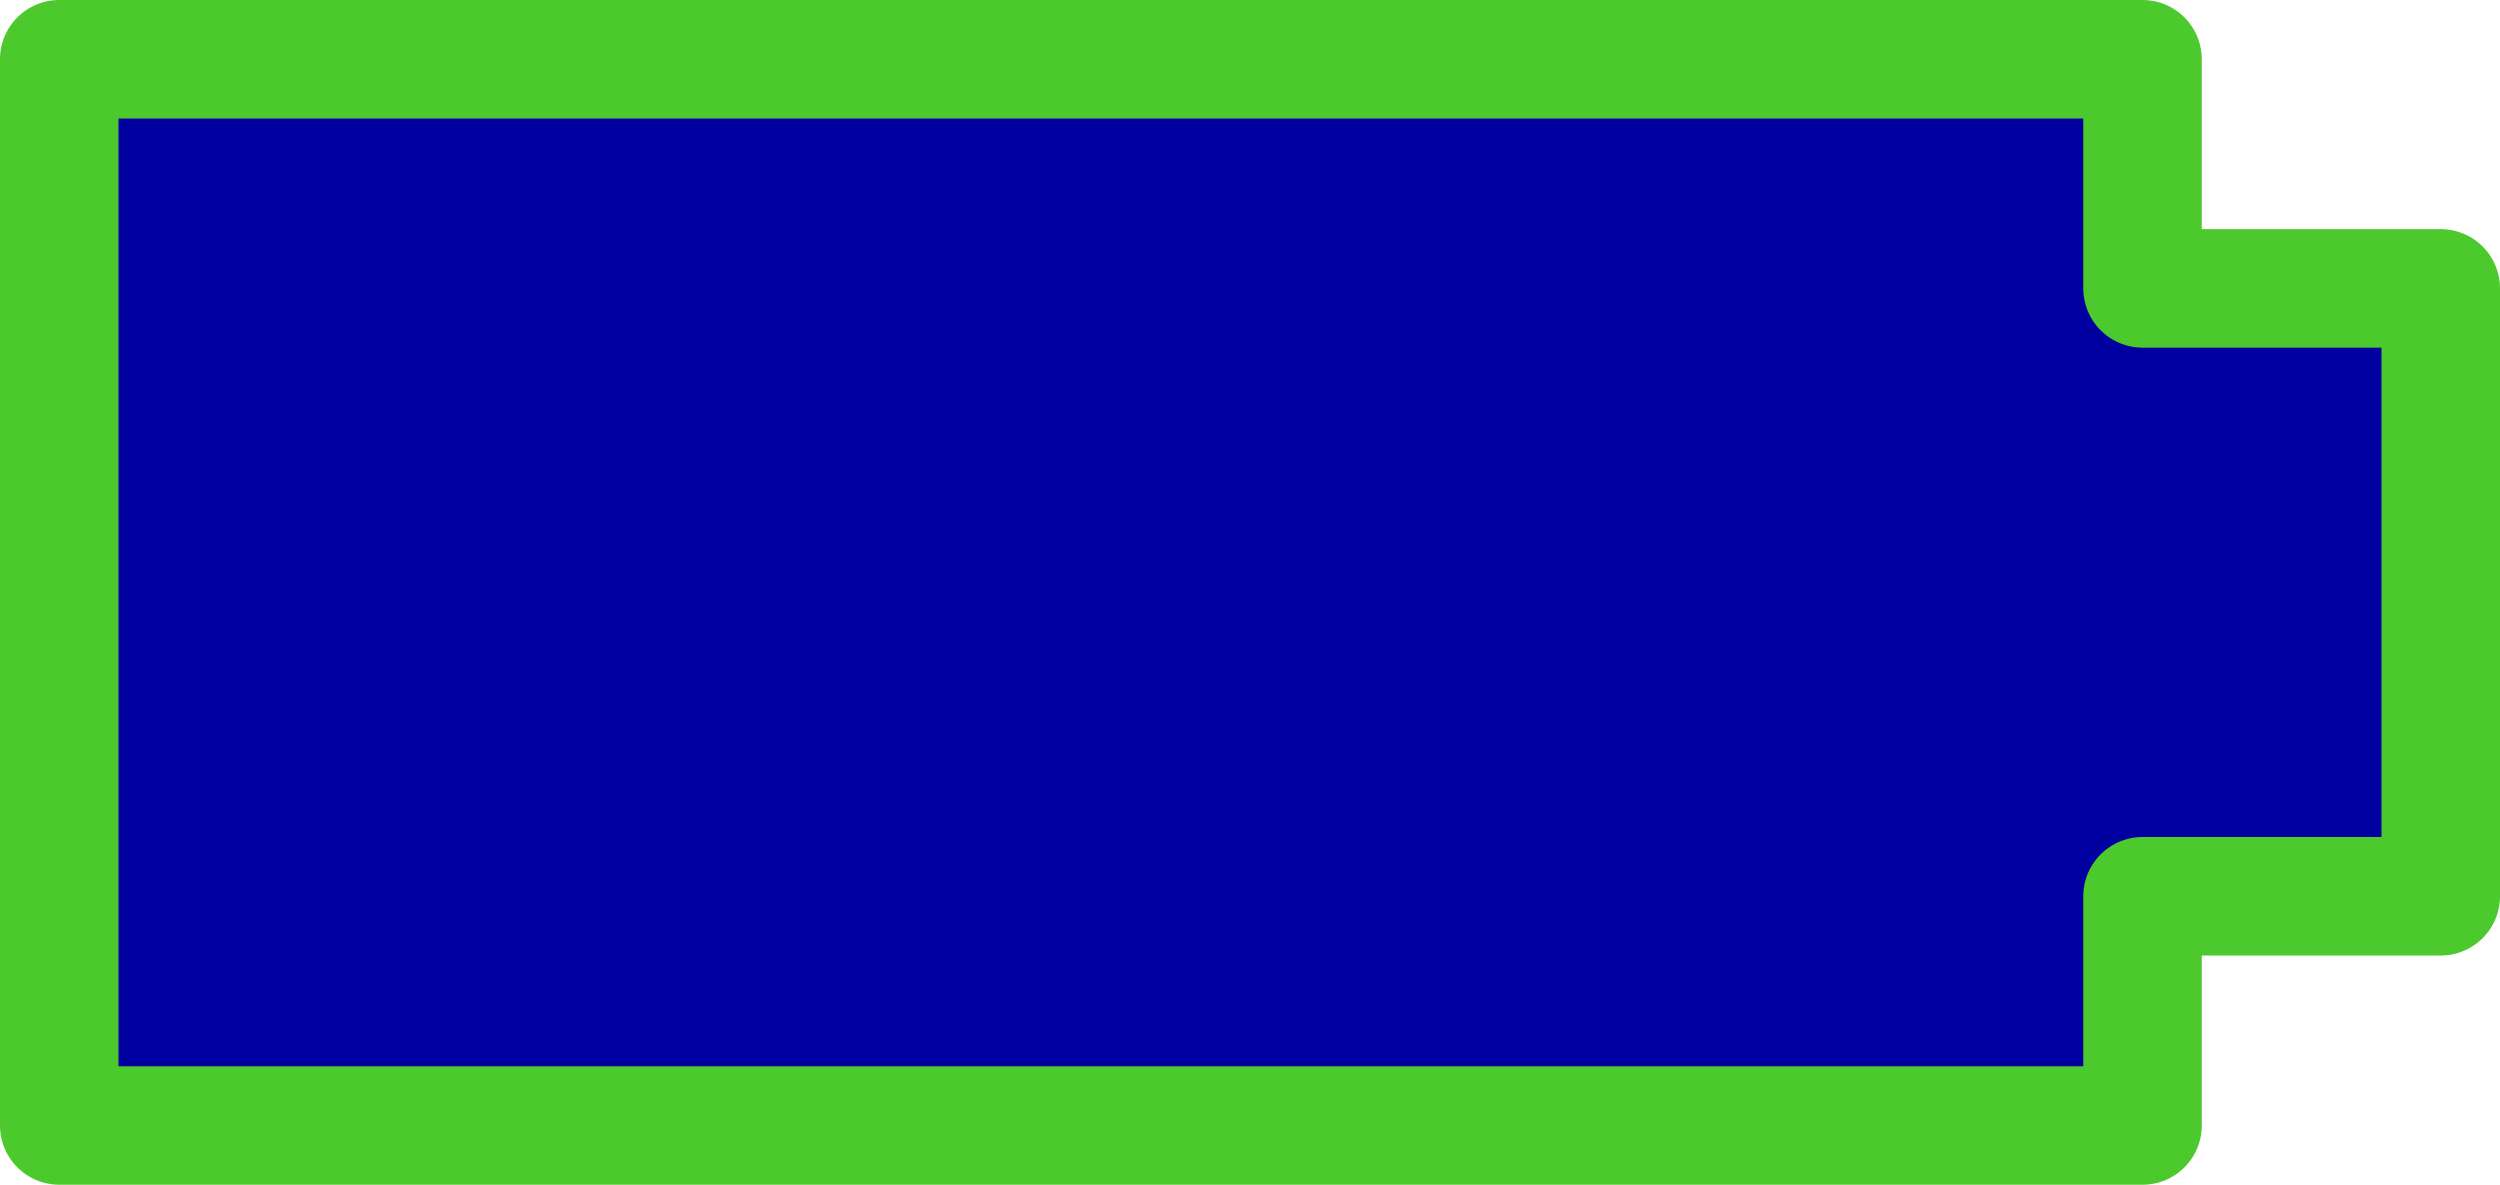
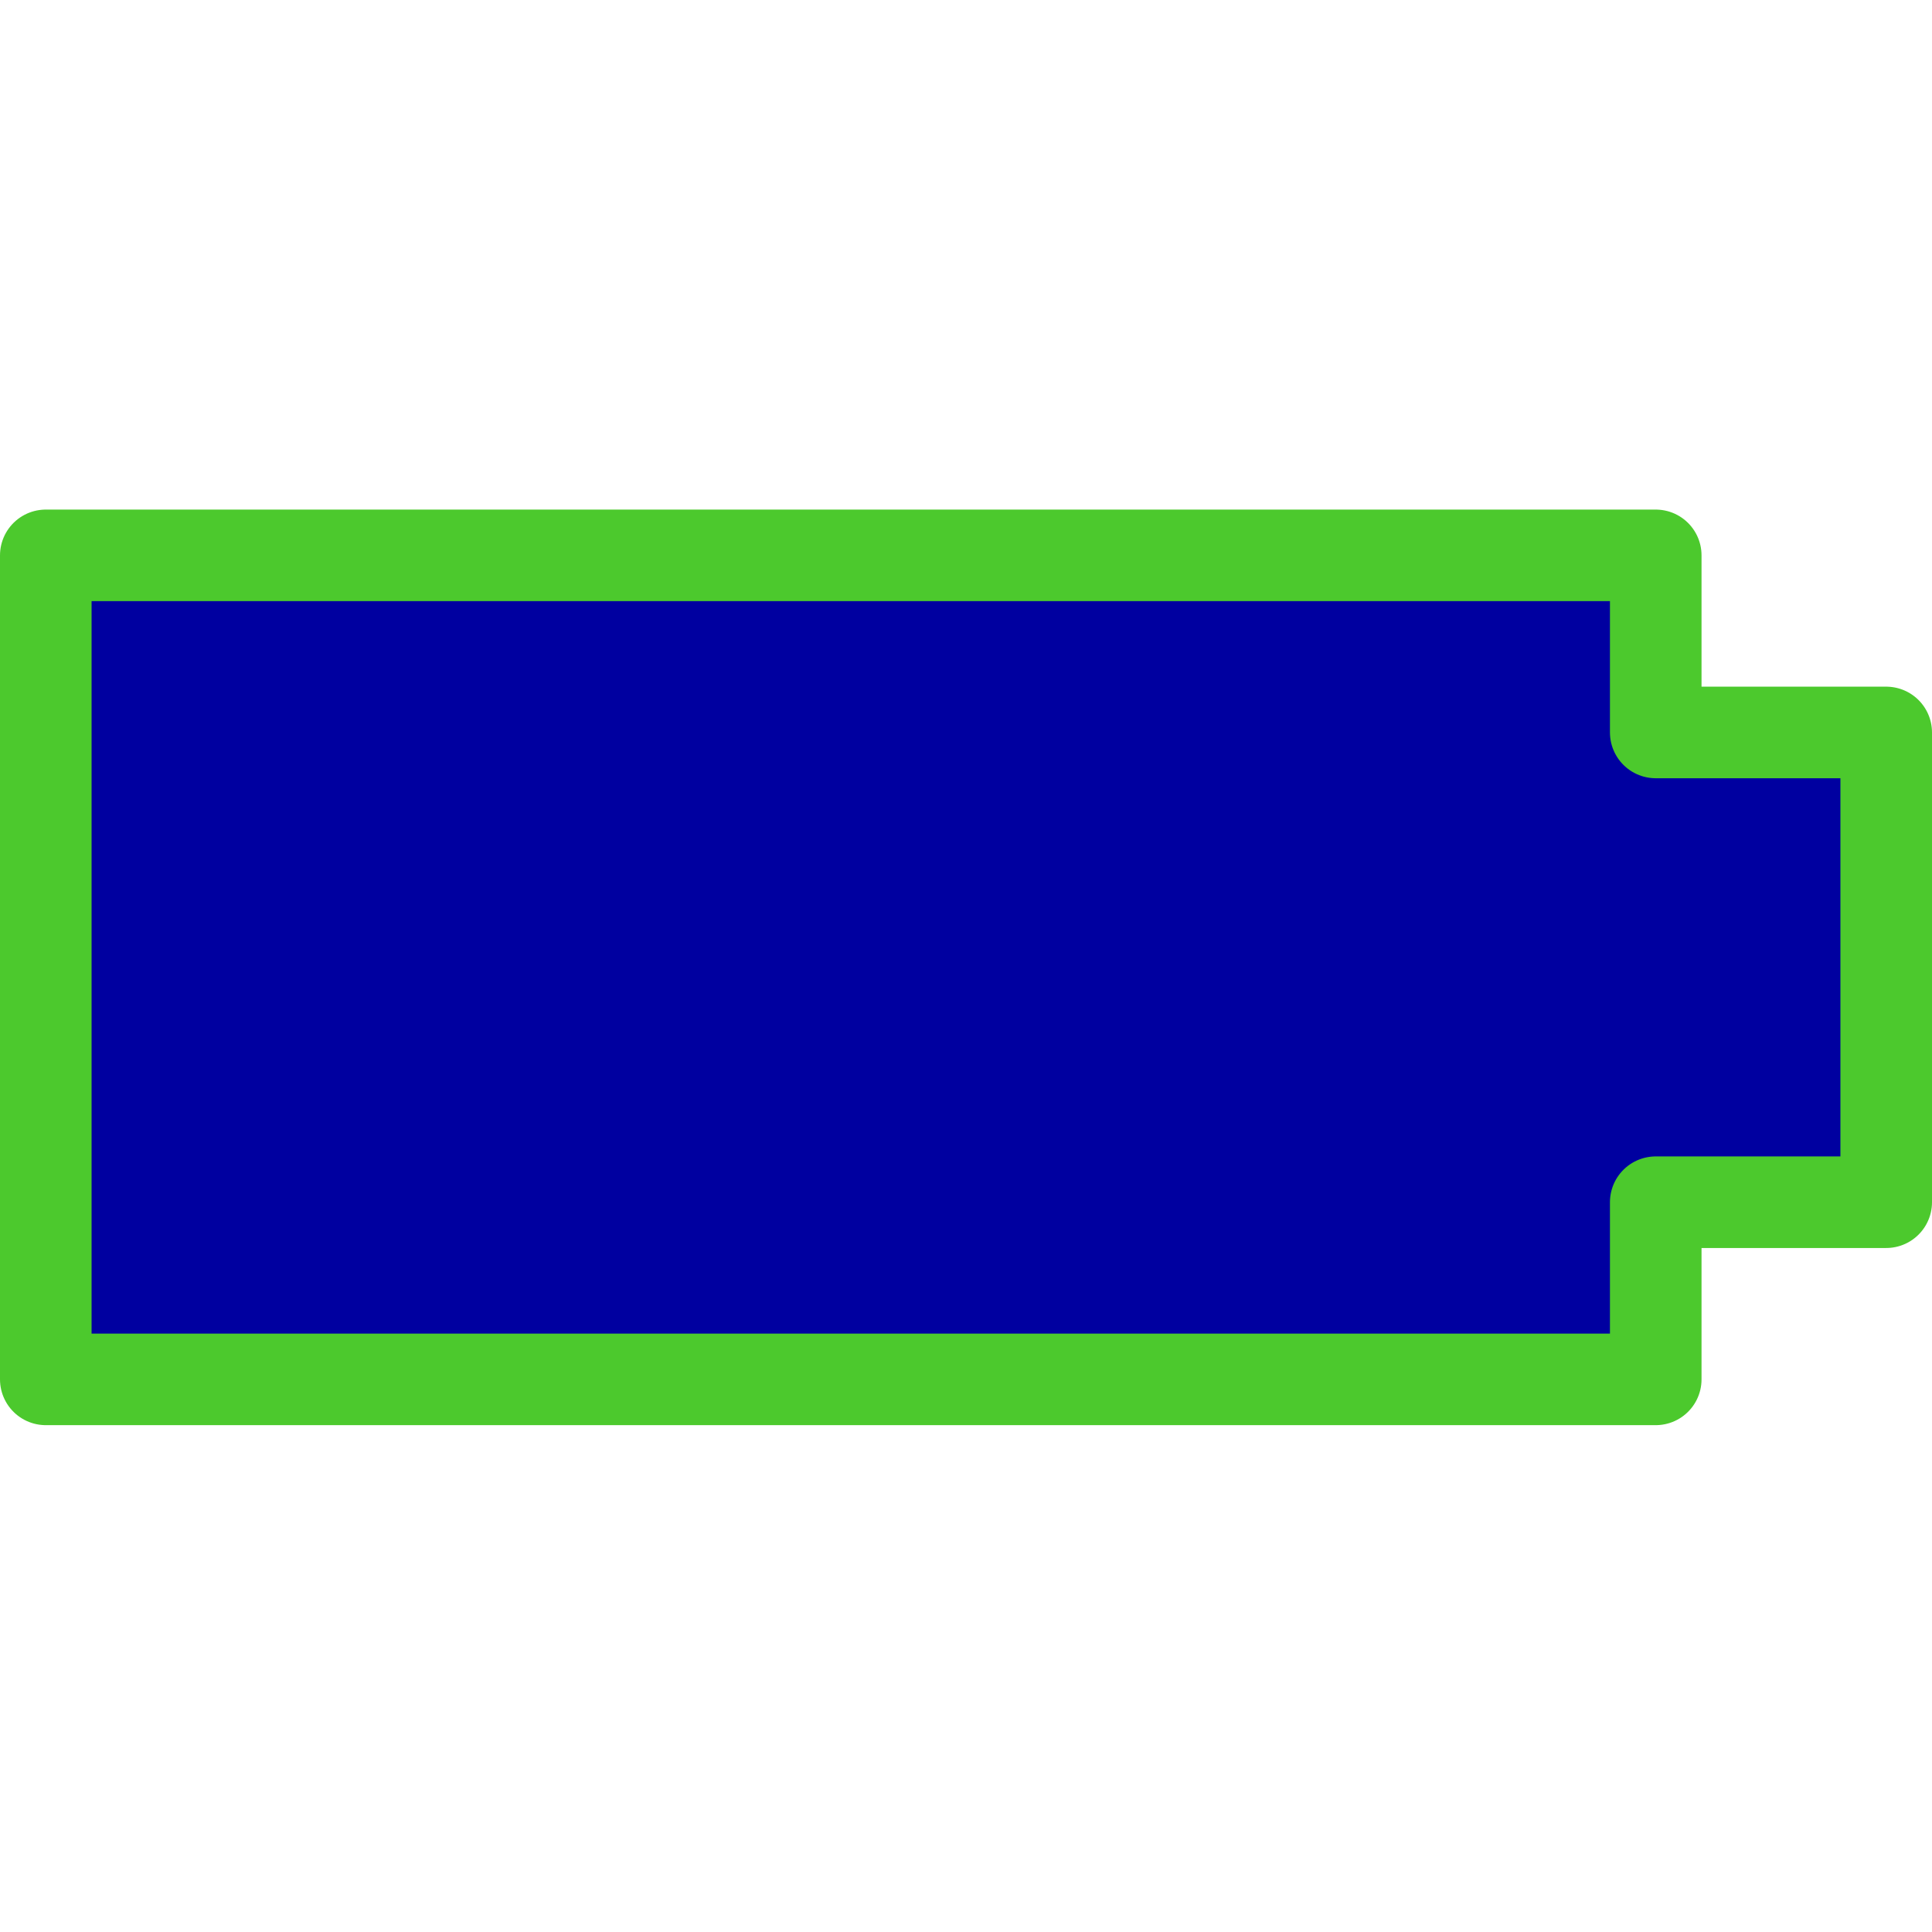
- <svg xmlns="http://www.w3.org/2000/svg" version="1.1" id="Icon" width="51.562" height="24.435" viewBox="0 0 51.562 24.435" overflow="visible" enable-background="new 0 0 51.562 24.435" xml:space="preserve">
+ <svg xmlns="http://www.w3.org/2000/svg" version="1.1" id="Icon" width="51.562" height="51.562" viewBox="0 -13.6 51.562 51.562" overflow="visible" enable-background="new 0 0 51.562 24.435" xml:space="preserve">
  <rect x="1.222" y="1.222" fill="#0000A0" width="42.943" height="21.991" />
  <rect x="43.415" y="5.901" fill="#0000A0" width="6.925" height="12.562" />
  <polygon fill="none" stroke="#4CC92D" stroke-width="2.444" stroke-linecap="round" stroke-linejoin="round" points="1.222,23.213   44.189,23.213 44.189,18.485 50.34,18.485 50.34,5.948 44.189,5.948 44.189,1.222 1.222,1.222 " />
</svg>
